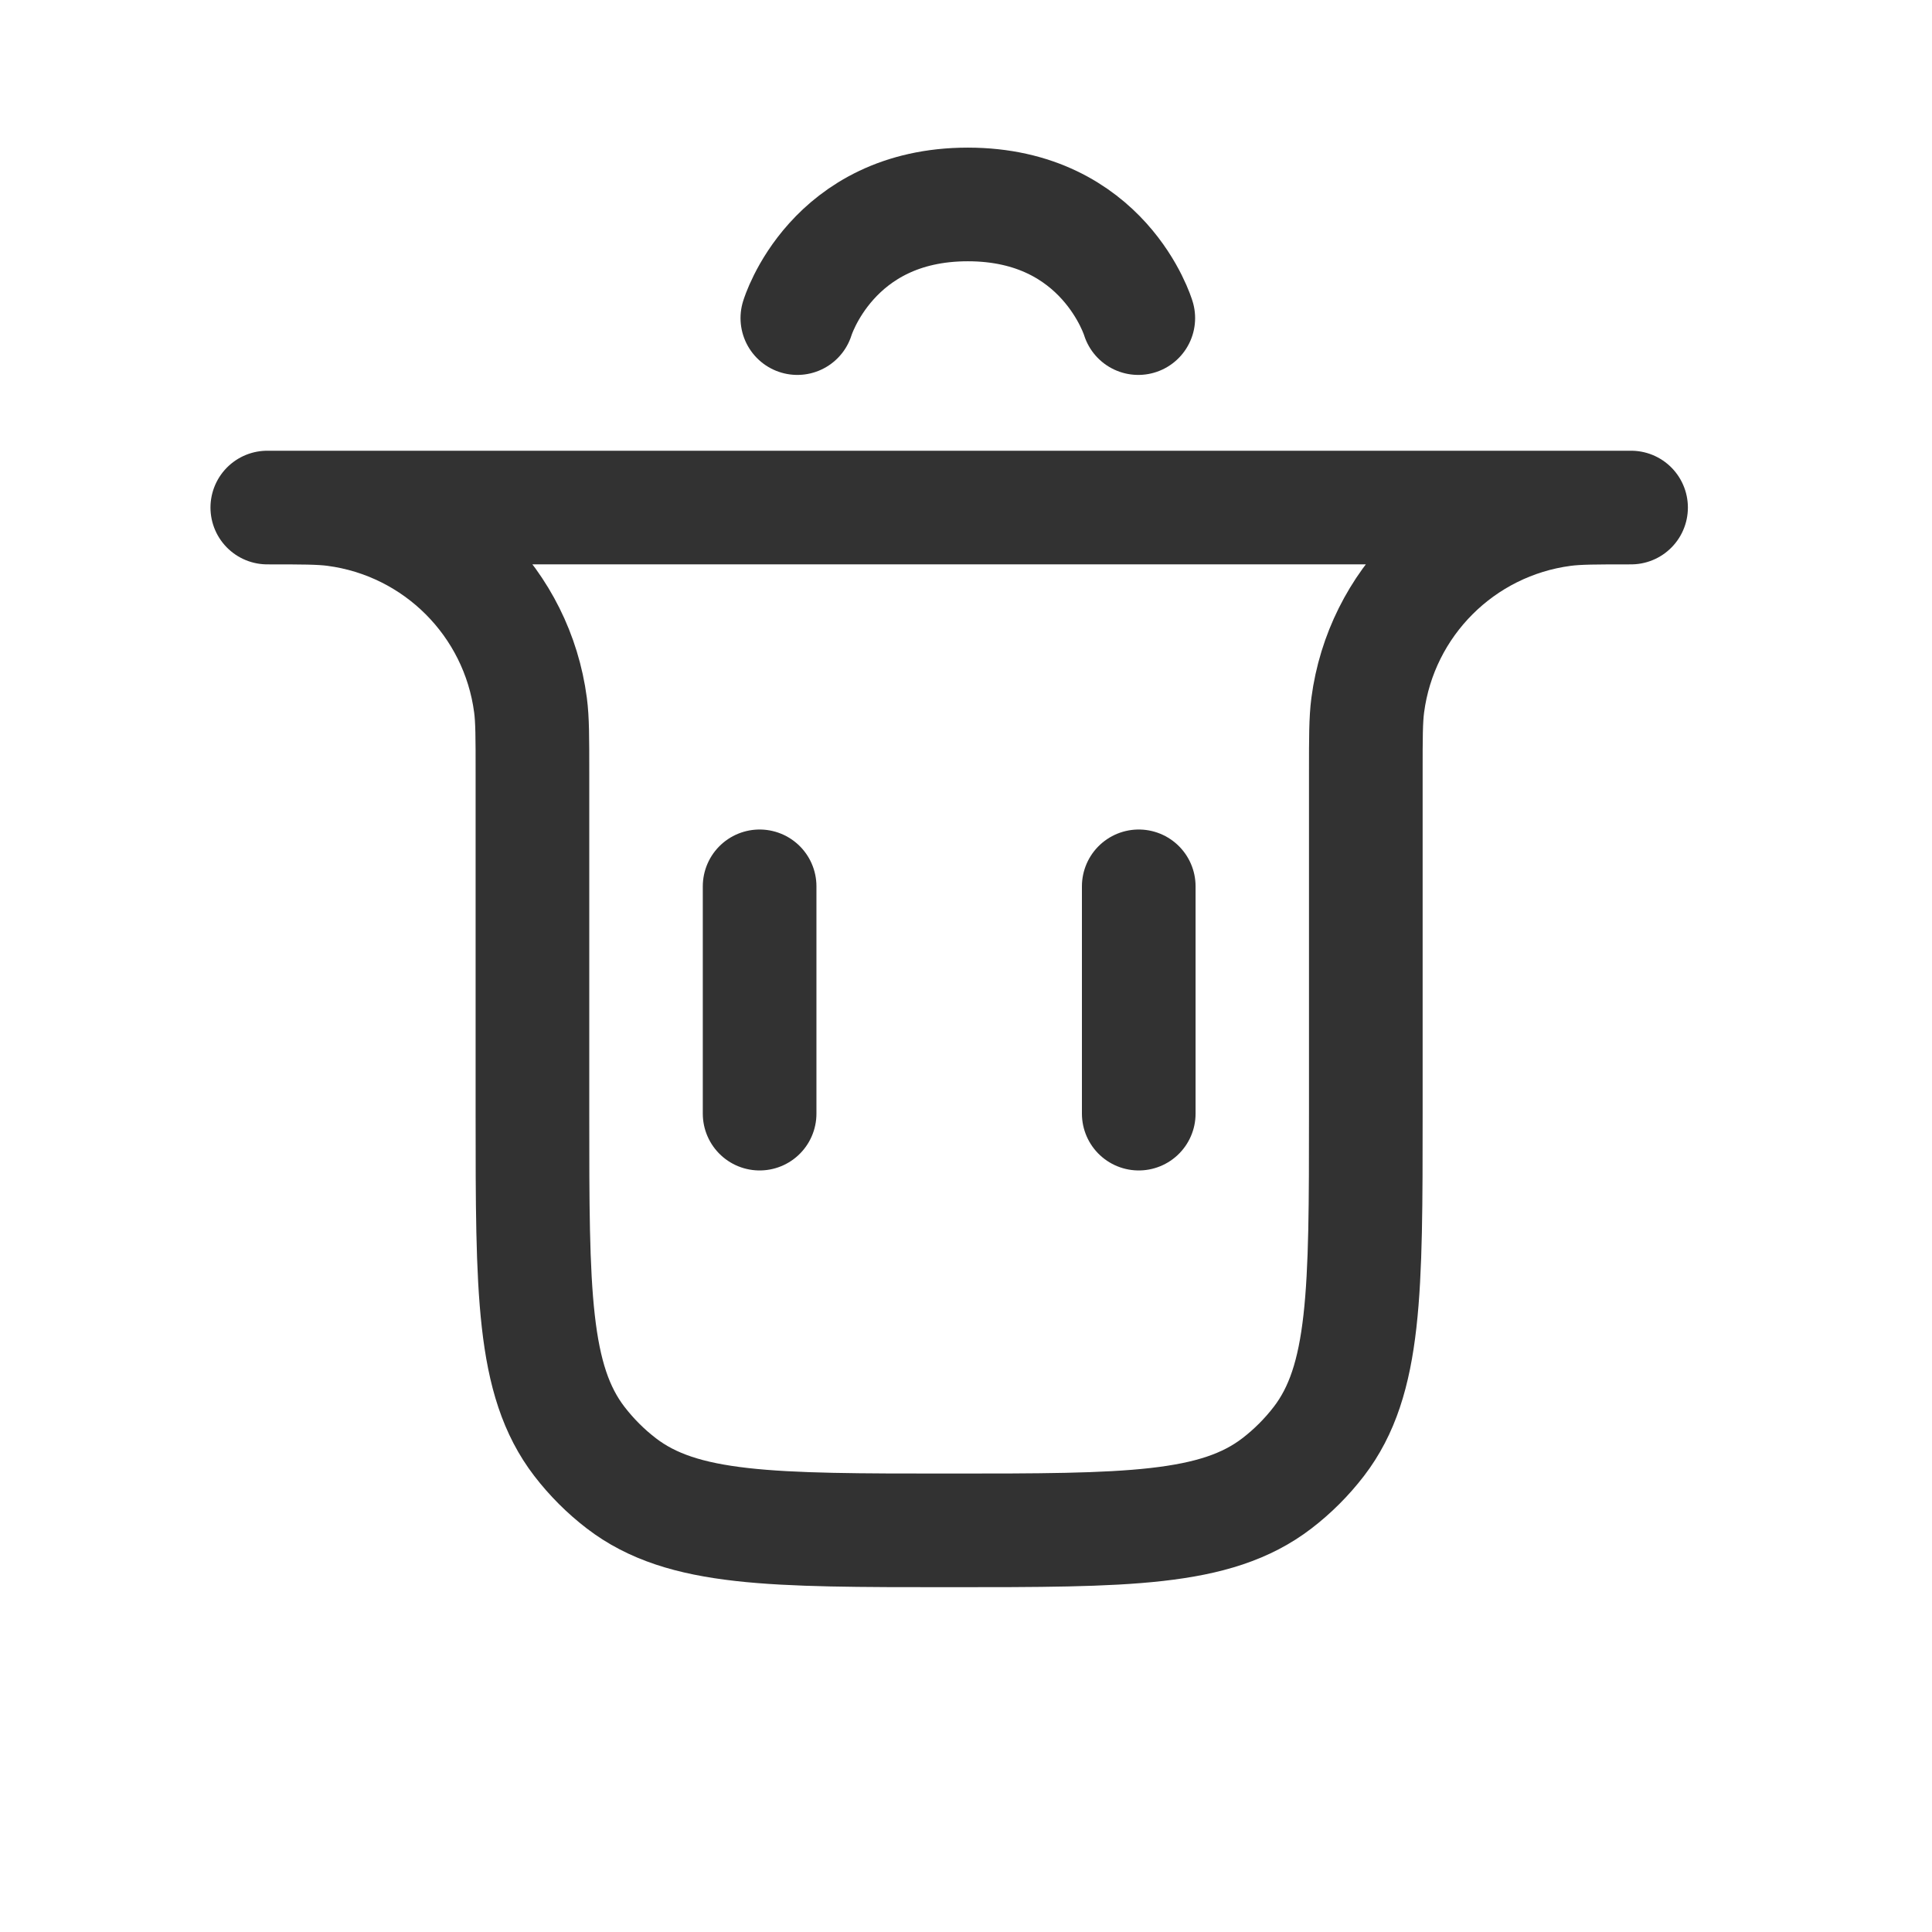
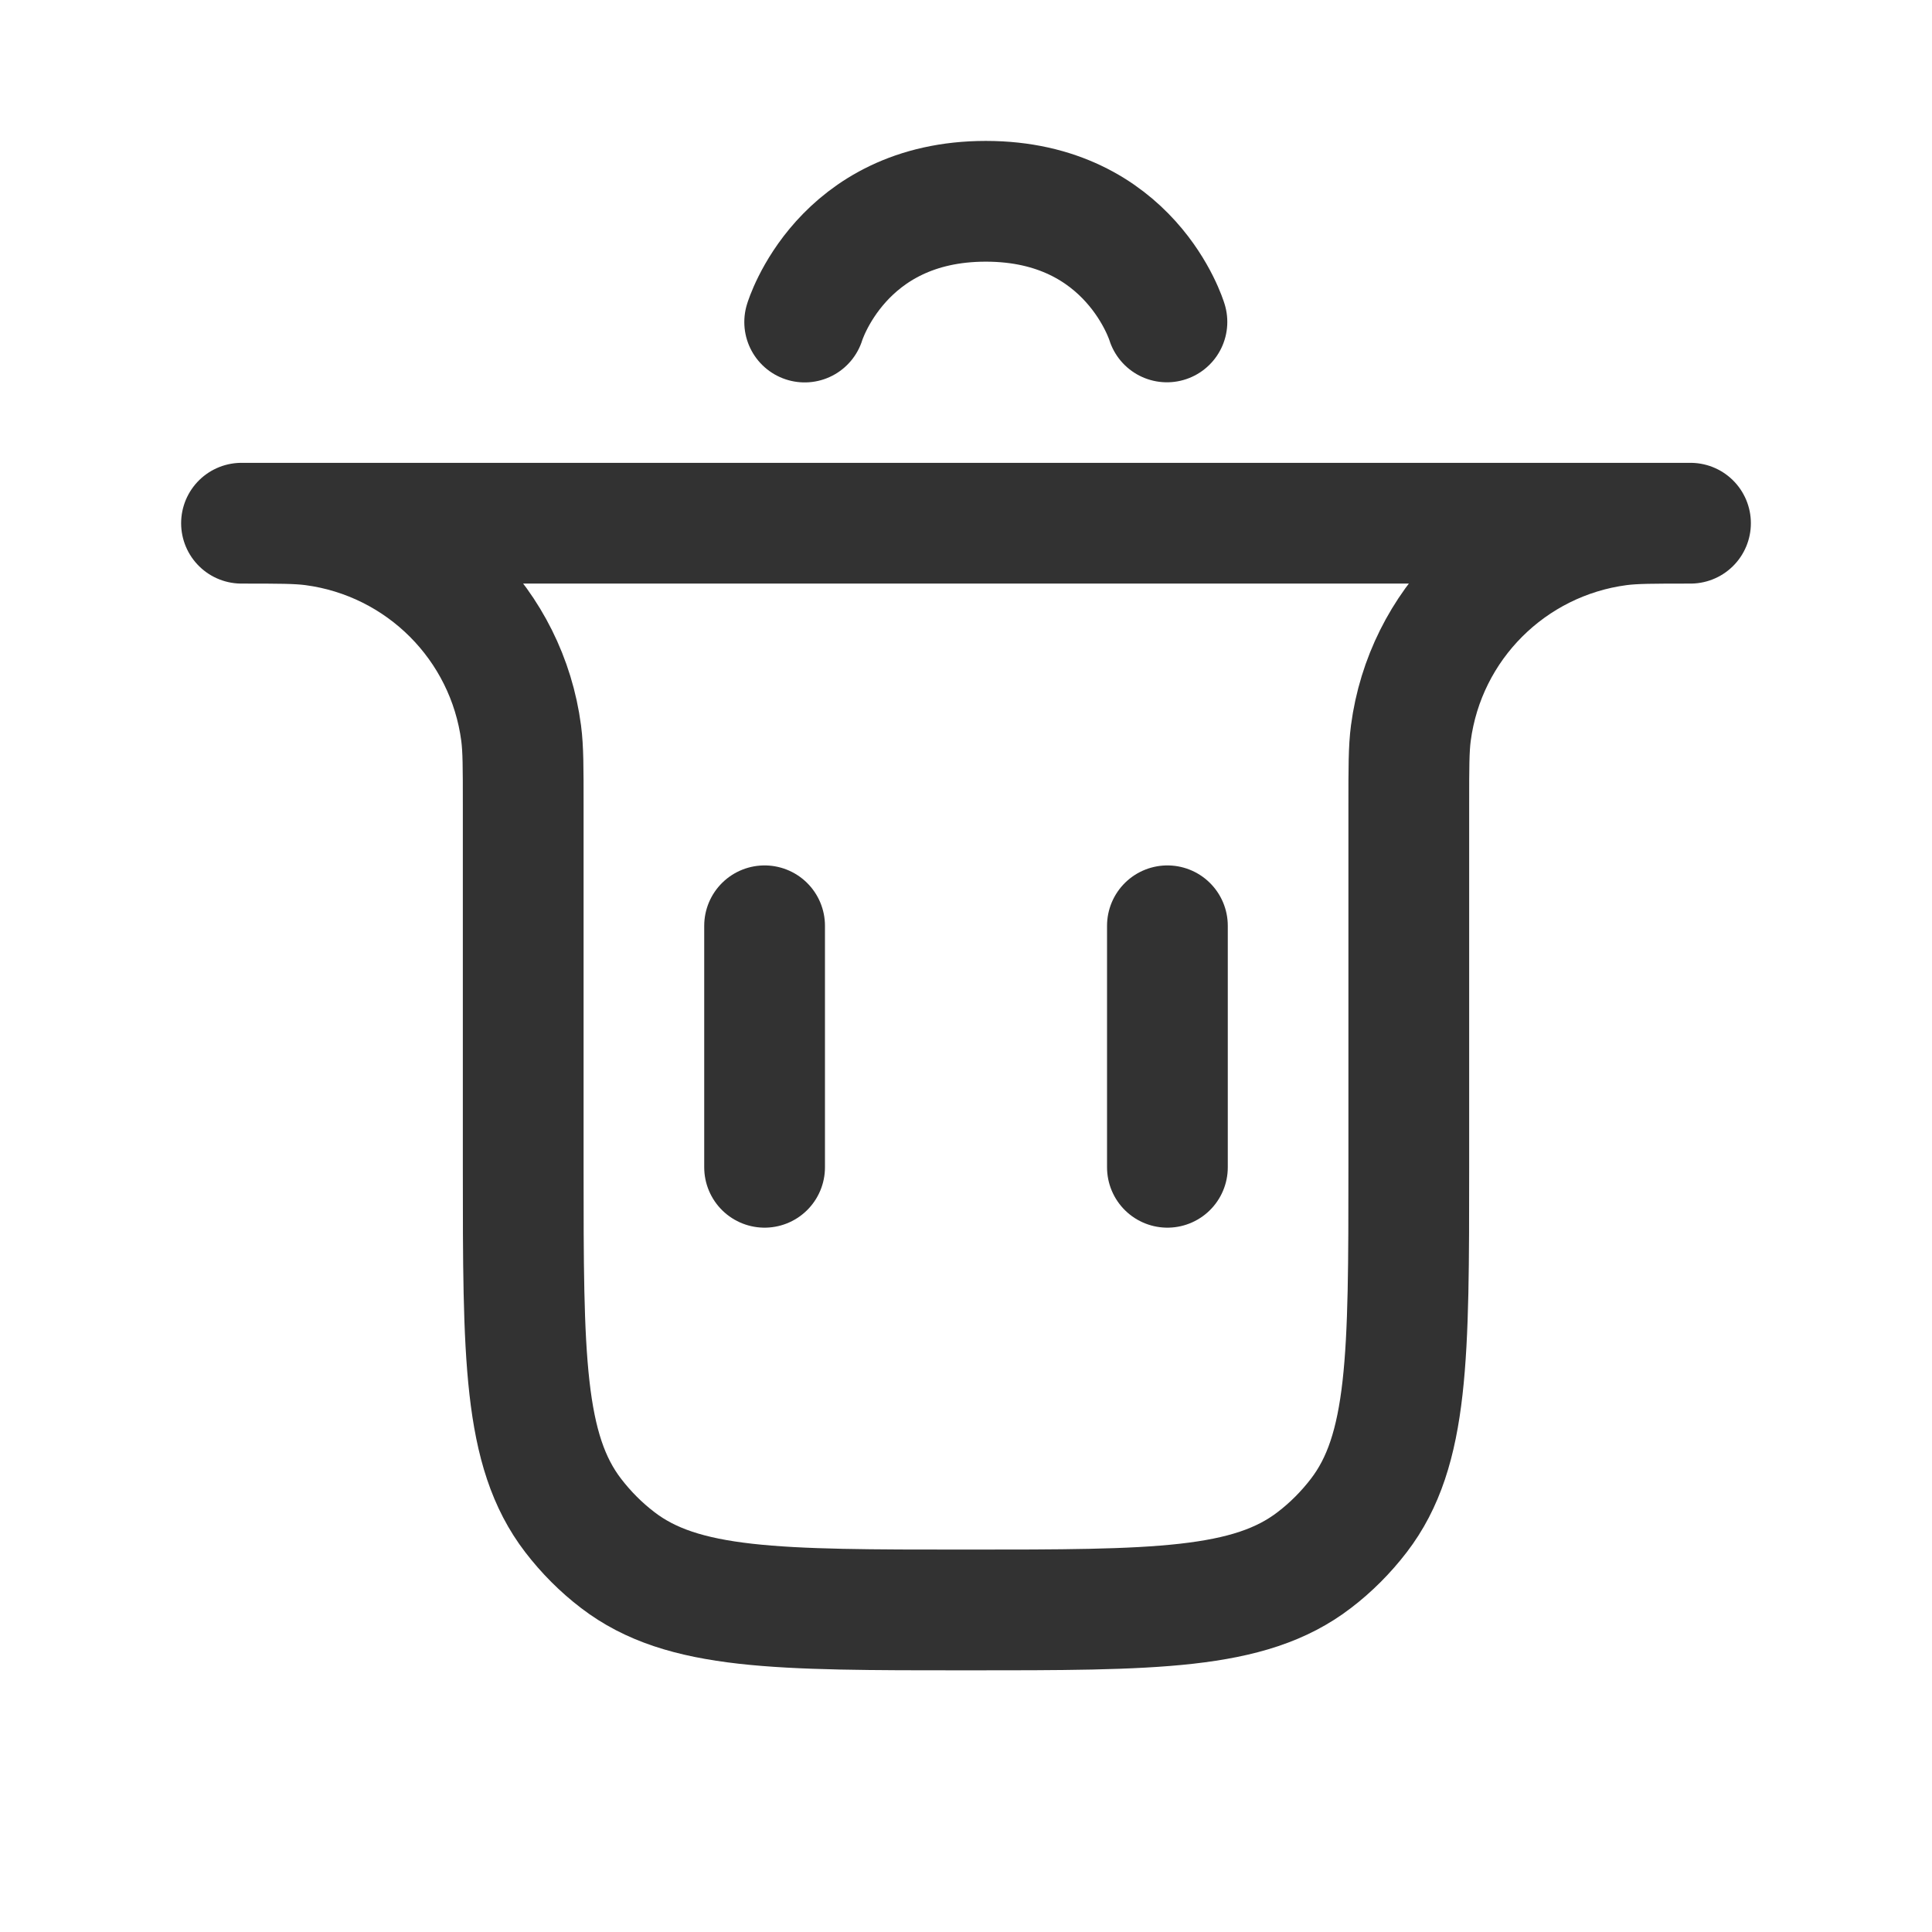
- <svg xmlns="http://www.w3.org/2000/svg" width="17" height="17" viewBox="0 0 17 17" fill="none">
-   <path d="M6.684 9.799L6.684 7.799" stroke="#323232" stroke-linecap="round" stroke-linejoin="round" />
-   <path d="M10.02 9.799L10.02 7.799" stroke="#323232" stroke-linecap="round" stroke-linejoin="round" />
-   <path d="M2.352 4.466H14.352V4.466C14.042 4.466 13.887 4.466 13.757 4.483C12.86 4.601 12.153 5.307 12.035 6.205C12.018 6.335 12.018 6.489 12.018 6.799V9.799C12.018 11.363 12.018 12.145 11.605 12.683C11.498 12.822 11.374 12.946 11.236 13.052C10.697 13.466 9.915 13.466 8.352 13.466V13.466C6.788 13.466 6.006 13.466 5.467 13.052C5.329 12.946 5.205 12.822 5.098 12.683C4.685 12.145 4.685 11.363 4.685 9.799V6.799C4.685 6.489 4.685 6.335 4.668 6.205C4.55 5.307 3.843 4.601 2.946 4.483C2.816 4.466 2.661 4.466 2.352 4.466V4.466Z" stroke="#323232" stroke-linecap="round" stroke-linejoin="round" />
-   <path d="M7.016 2.799C7.016 2.799 7.316 1.799 8.516 1.799C9.716 1.799 10.016 2.799 10.016 2.799" stroke="#323232" stroke-linecap="round" stroke-linejoin="round" />
+ <svg xmlns="http://www.w3.org/2000/svg" width="16" height="16" viewBox="0 0 16 16" fill="none">
+   <path d="M6.332 9.667L6.332 7.667" stroke="#323232" stroke-linecap="round" stroke-linejoin="round" />
+   <path d="M9.668 9.667L9.668 7.667" stroke="#323232" stroke-linecap="round" stroke-linejoin="round" />
+   <path d="M2 4.333H14V4.333C13.69 4.333 13.536 4.333 13.406 4.35C12.508 4.469 11.802 5.175 11.684 6.072C11.667 6.202 11.667 6.357 11.667 6.667V9.667C11.667 11.23 11.667 12.012 11.253 12.551C11.147 12.689 11.023 12.814 10.884 12.92C10.346 13.333 9.564 13.333 8 13.333V13.333C6.436 13.333 5.654 13.333 5.116 12.92C4.977 12.814 4.853 12.689 4.747 12.551C4.333 12.012 4.333 11.23 4.333 9.667V6.667C4.333 6.357 4.333 6.202 4.316 6.072C4.198 5.175 3.492 4.469 2.594 4.35C2.464 4.333 2.31 4.333 2 4.333V4.333Z" stroke="#323232" stroke-linecap="round" stroke-linejoin="round" />
+   <path d="M6.664 2.667C6.664 2.667 6.964 1.667 8.164 1.667C9.364 1.667 9.664 2.666 9.664 2.666" stroke="#323232" stroke-linecap="round" stroke-linejoin="round" />
</svg>
